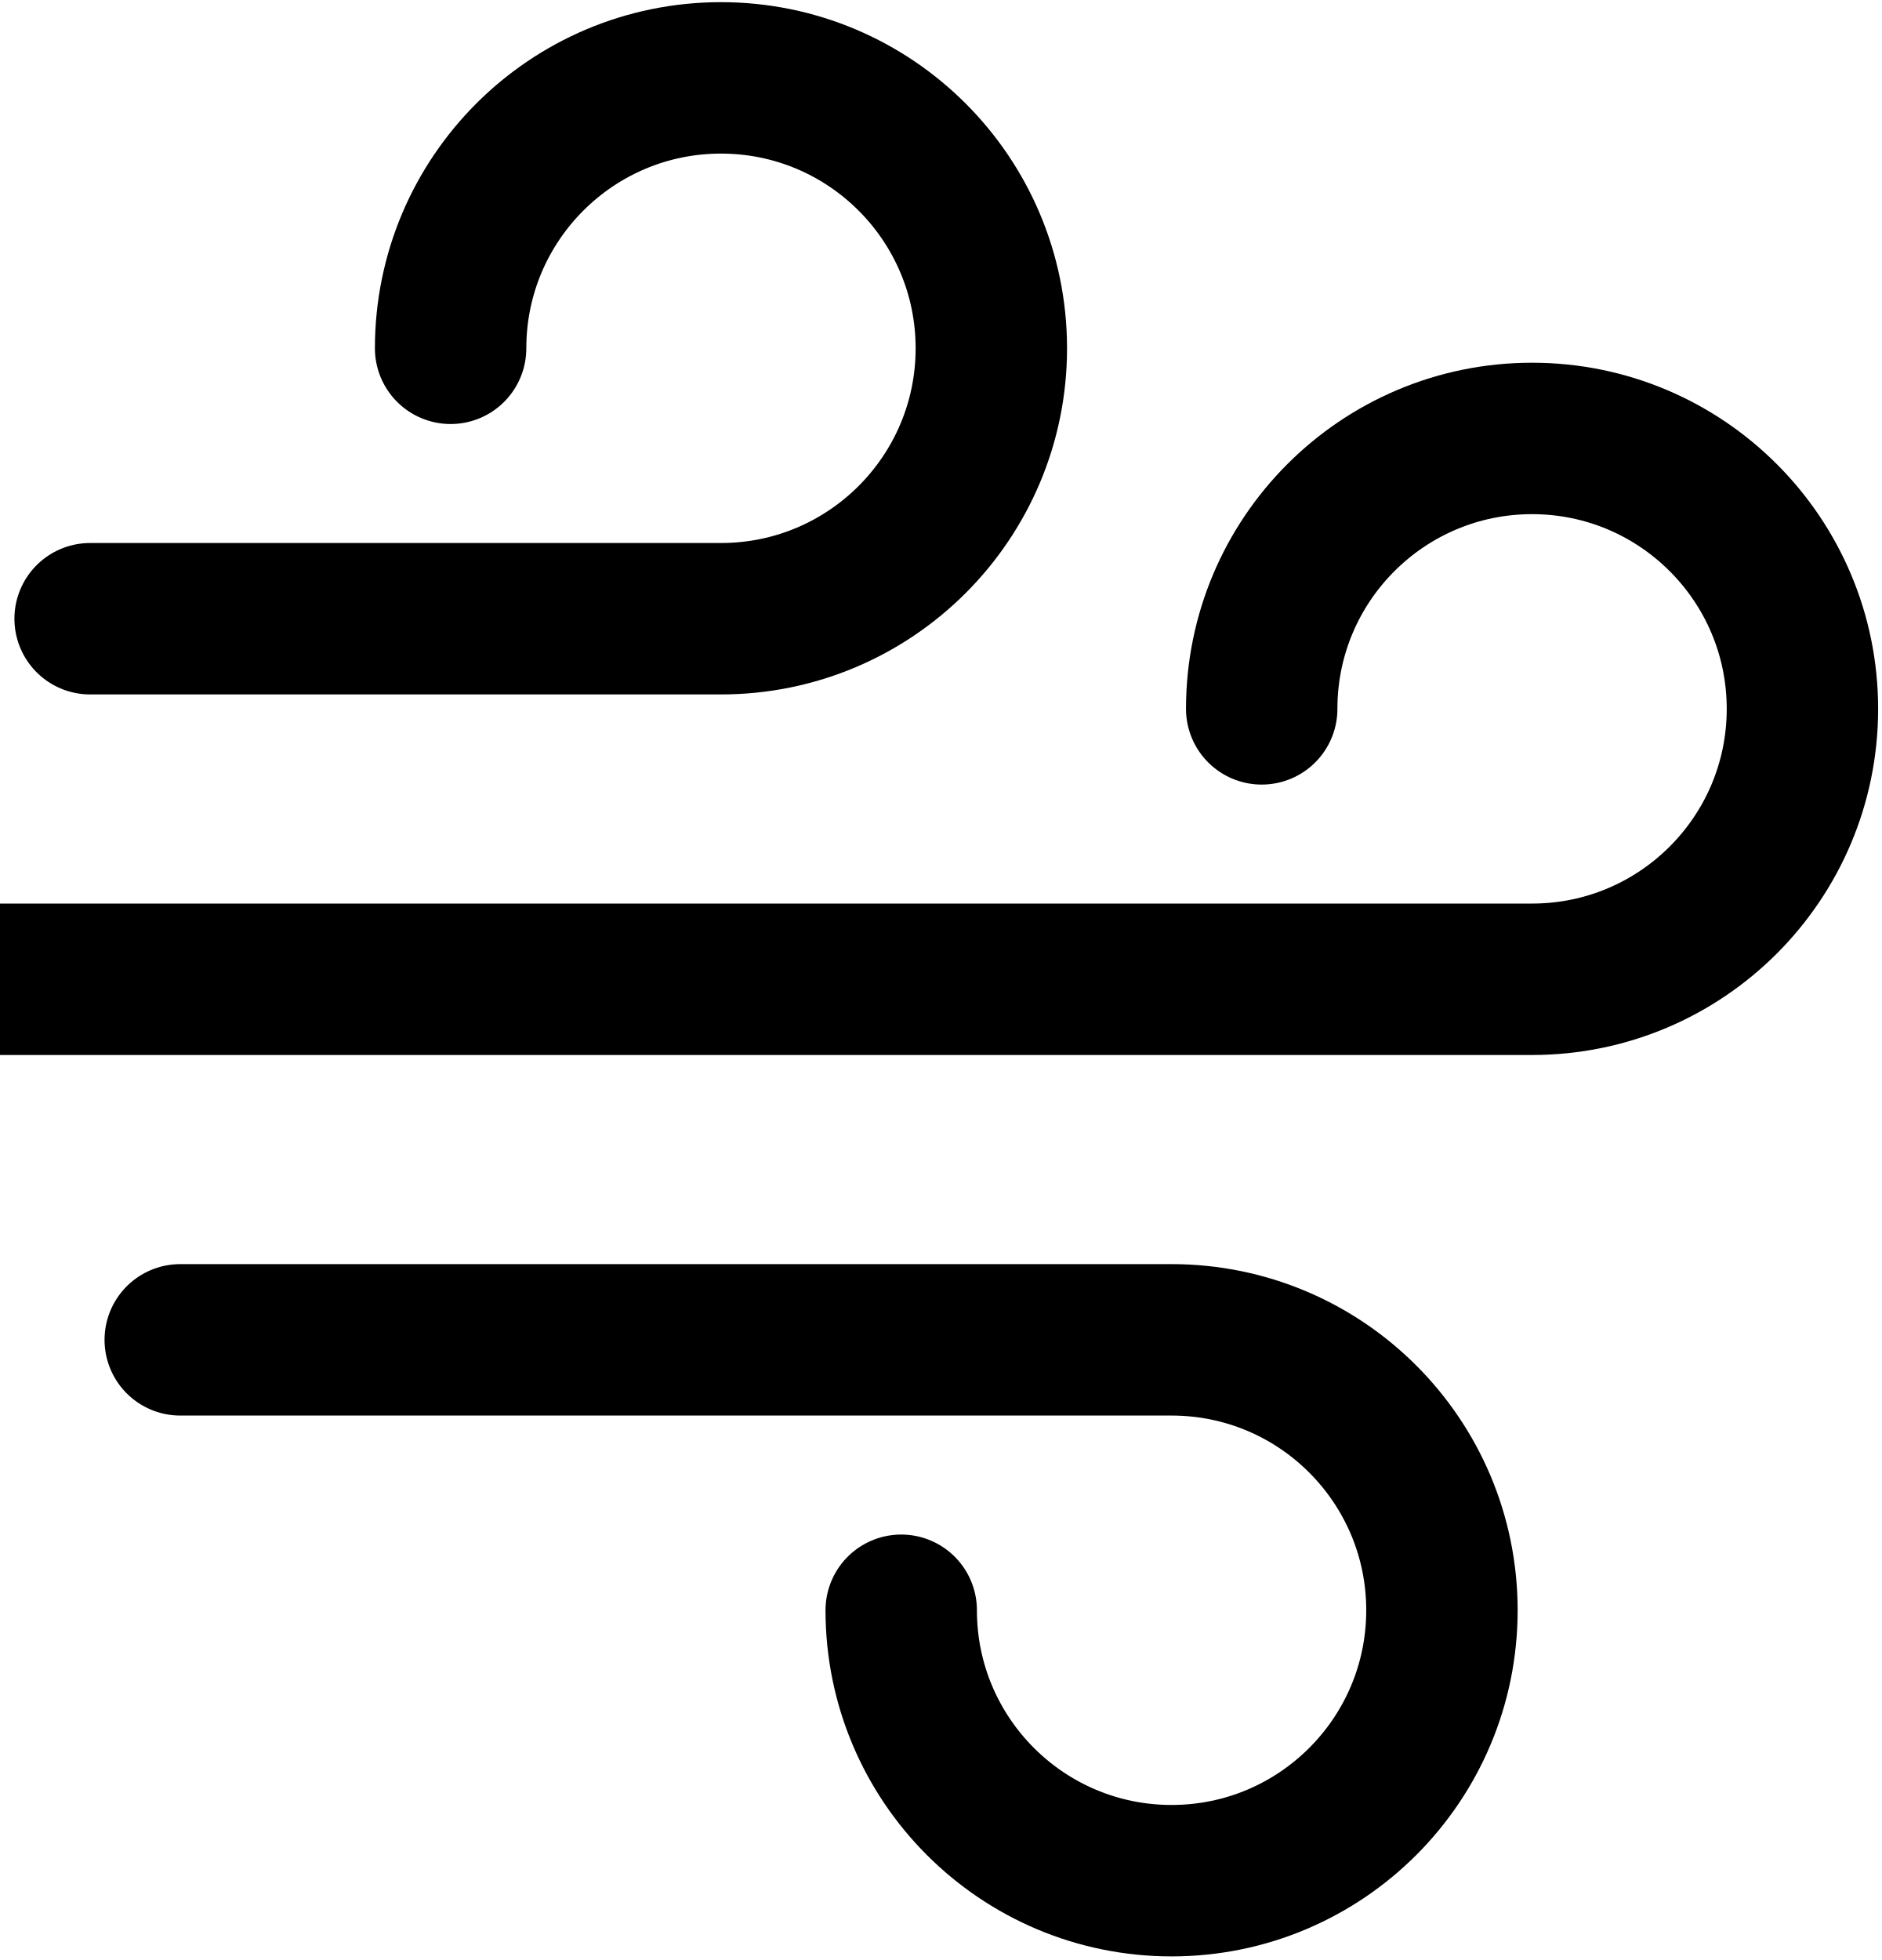
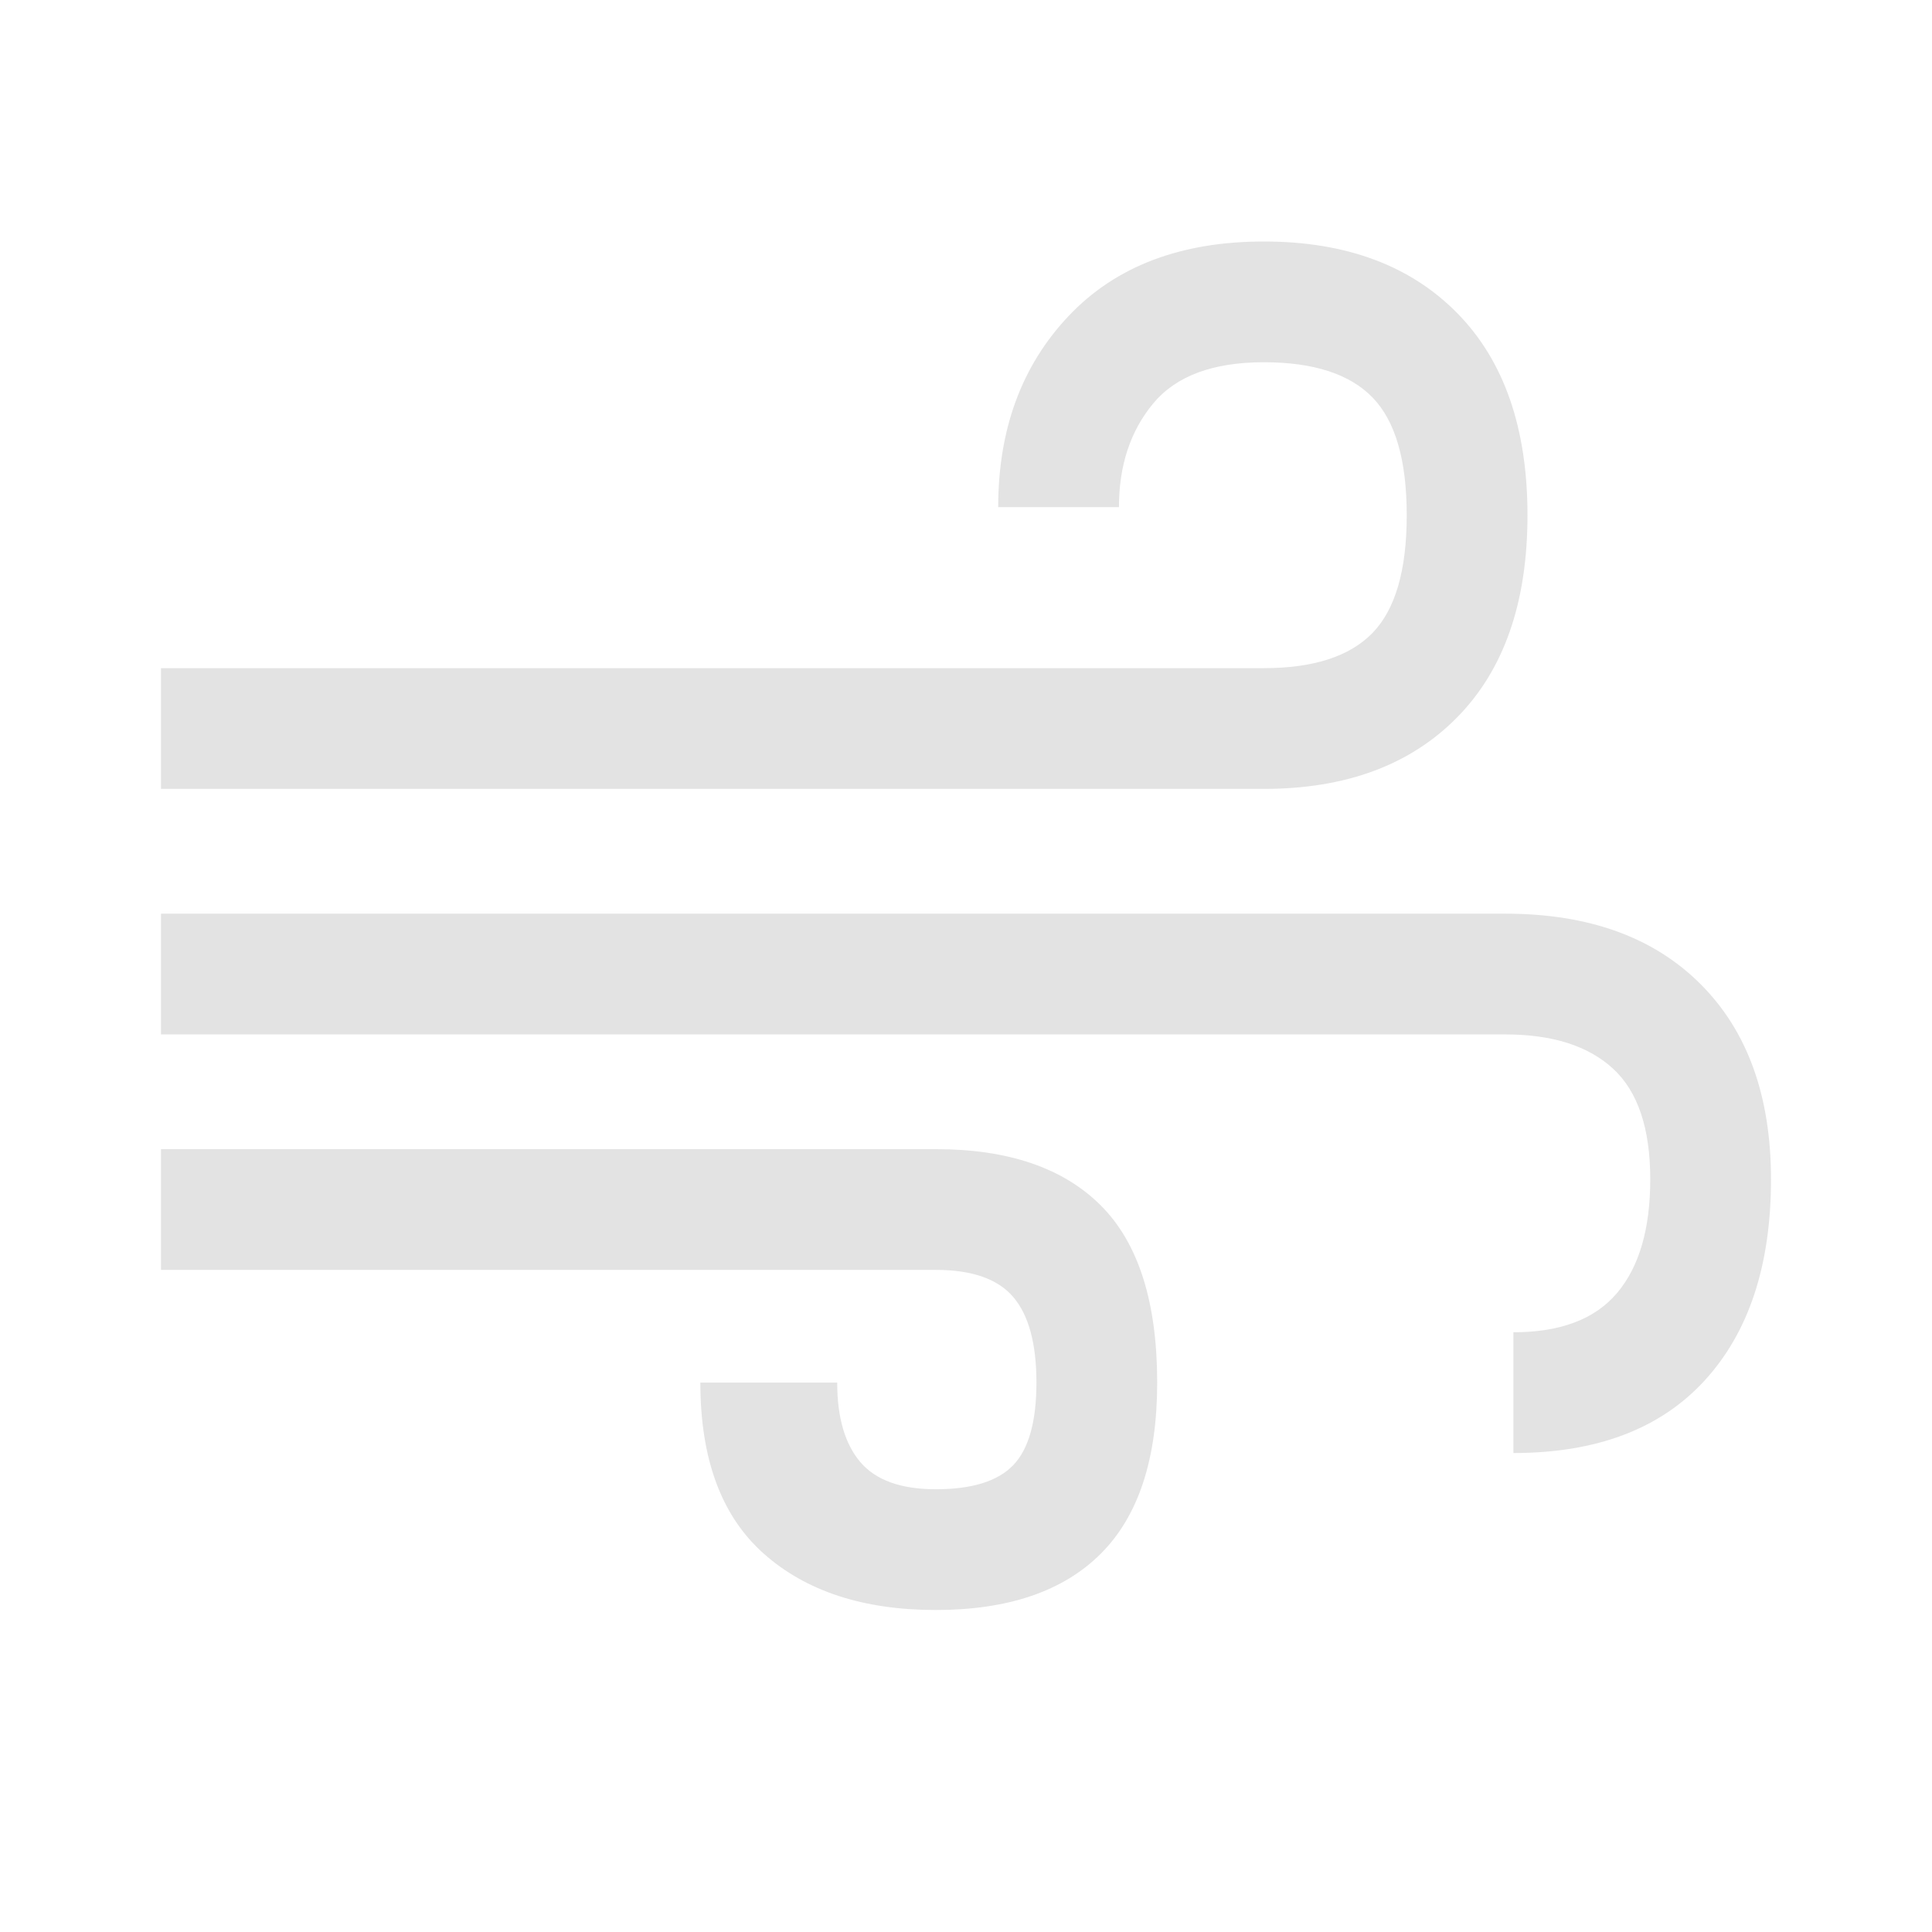
- <svg xmlns="http://www.w3.org/2000/svg" width="435" height="453" viewBox="0 0 435 453" fill="none">
-   <path d="M20.834 143H166.667C201.186 143 229.167 115.018 229.167 80.5C229.167 45.982 201.186 18 166.667 18C132.15 18 104.167 45.982 104.167 80.5" stroke="black" stroke-width="35" stroke-linecap="round" stroke-linejoin="round" />
-   <path d="M41.666 309.667H270.833C305.351 309.667 333.333 337.648 333.333 372.167C333.333 406.685 305.351 434.667 270.833 434.667C236.314 434.667 208.333 406.685 208.333 372.167" stroke="black" stroke-width="35" stroke-linecap="round" stroke-linejoin="round" />
-   <path d="M0 226.333H354.167C388.685 226.333 416.667 198.352 416.667 163.833C416.667 129.316 388.685 101.333 354.167 101.333C319.648 101.333 291.667 129.316 291.667 163.833" stroke="black" stroke-width="35" stroke-linecap="round" stroke-linejoin="round" />
+ <svg xmlns="http://www.w3.org/2000/svg" height="48px" viewBox="0 -960 960 960" width="48px" fill="#e3e3e3">
+   <path d="M465-160q-54 0-85.5-28T348-273h68q0 26 11.5 39.5T465-220q27 0 38.5-12t11.5-41q0-29-11.5-42.5T465-329H80v-60h385q54 0 82 28t28 88q0 57-28 85t-82 28ZM80-568v-60h548q37 0 54-17.5t17-58.5q0-41-17-58.5T628-780q-38 0-55 20.5T556-708h-60q0-58 35-95t97-37q61 0 96 35.5T759-704q0 65-35 100.5T628-568H80Zm672 330v-60q35 0 51.5-19.5T820-374q0-38-18.5-55T748-446H80v-60h668q62 0 97 35t35 97q0 64-33 100t-95 36Z" />
</svg>
